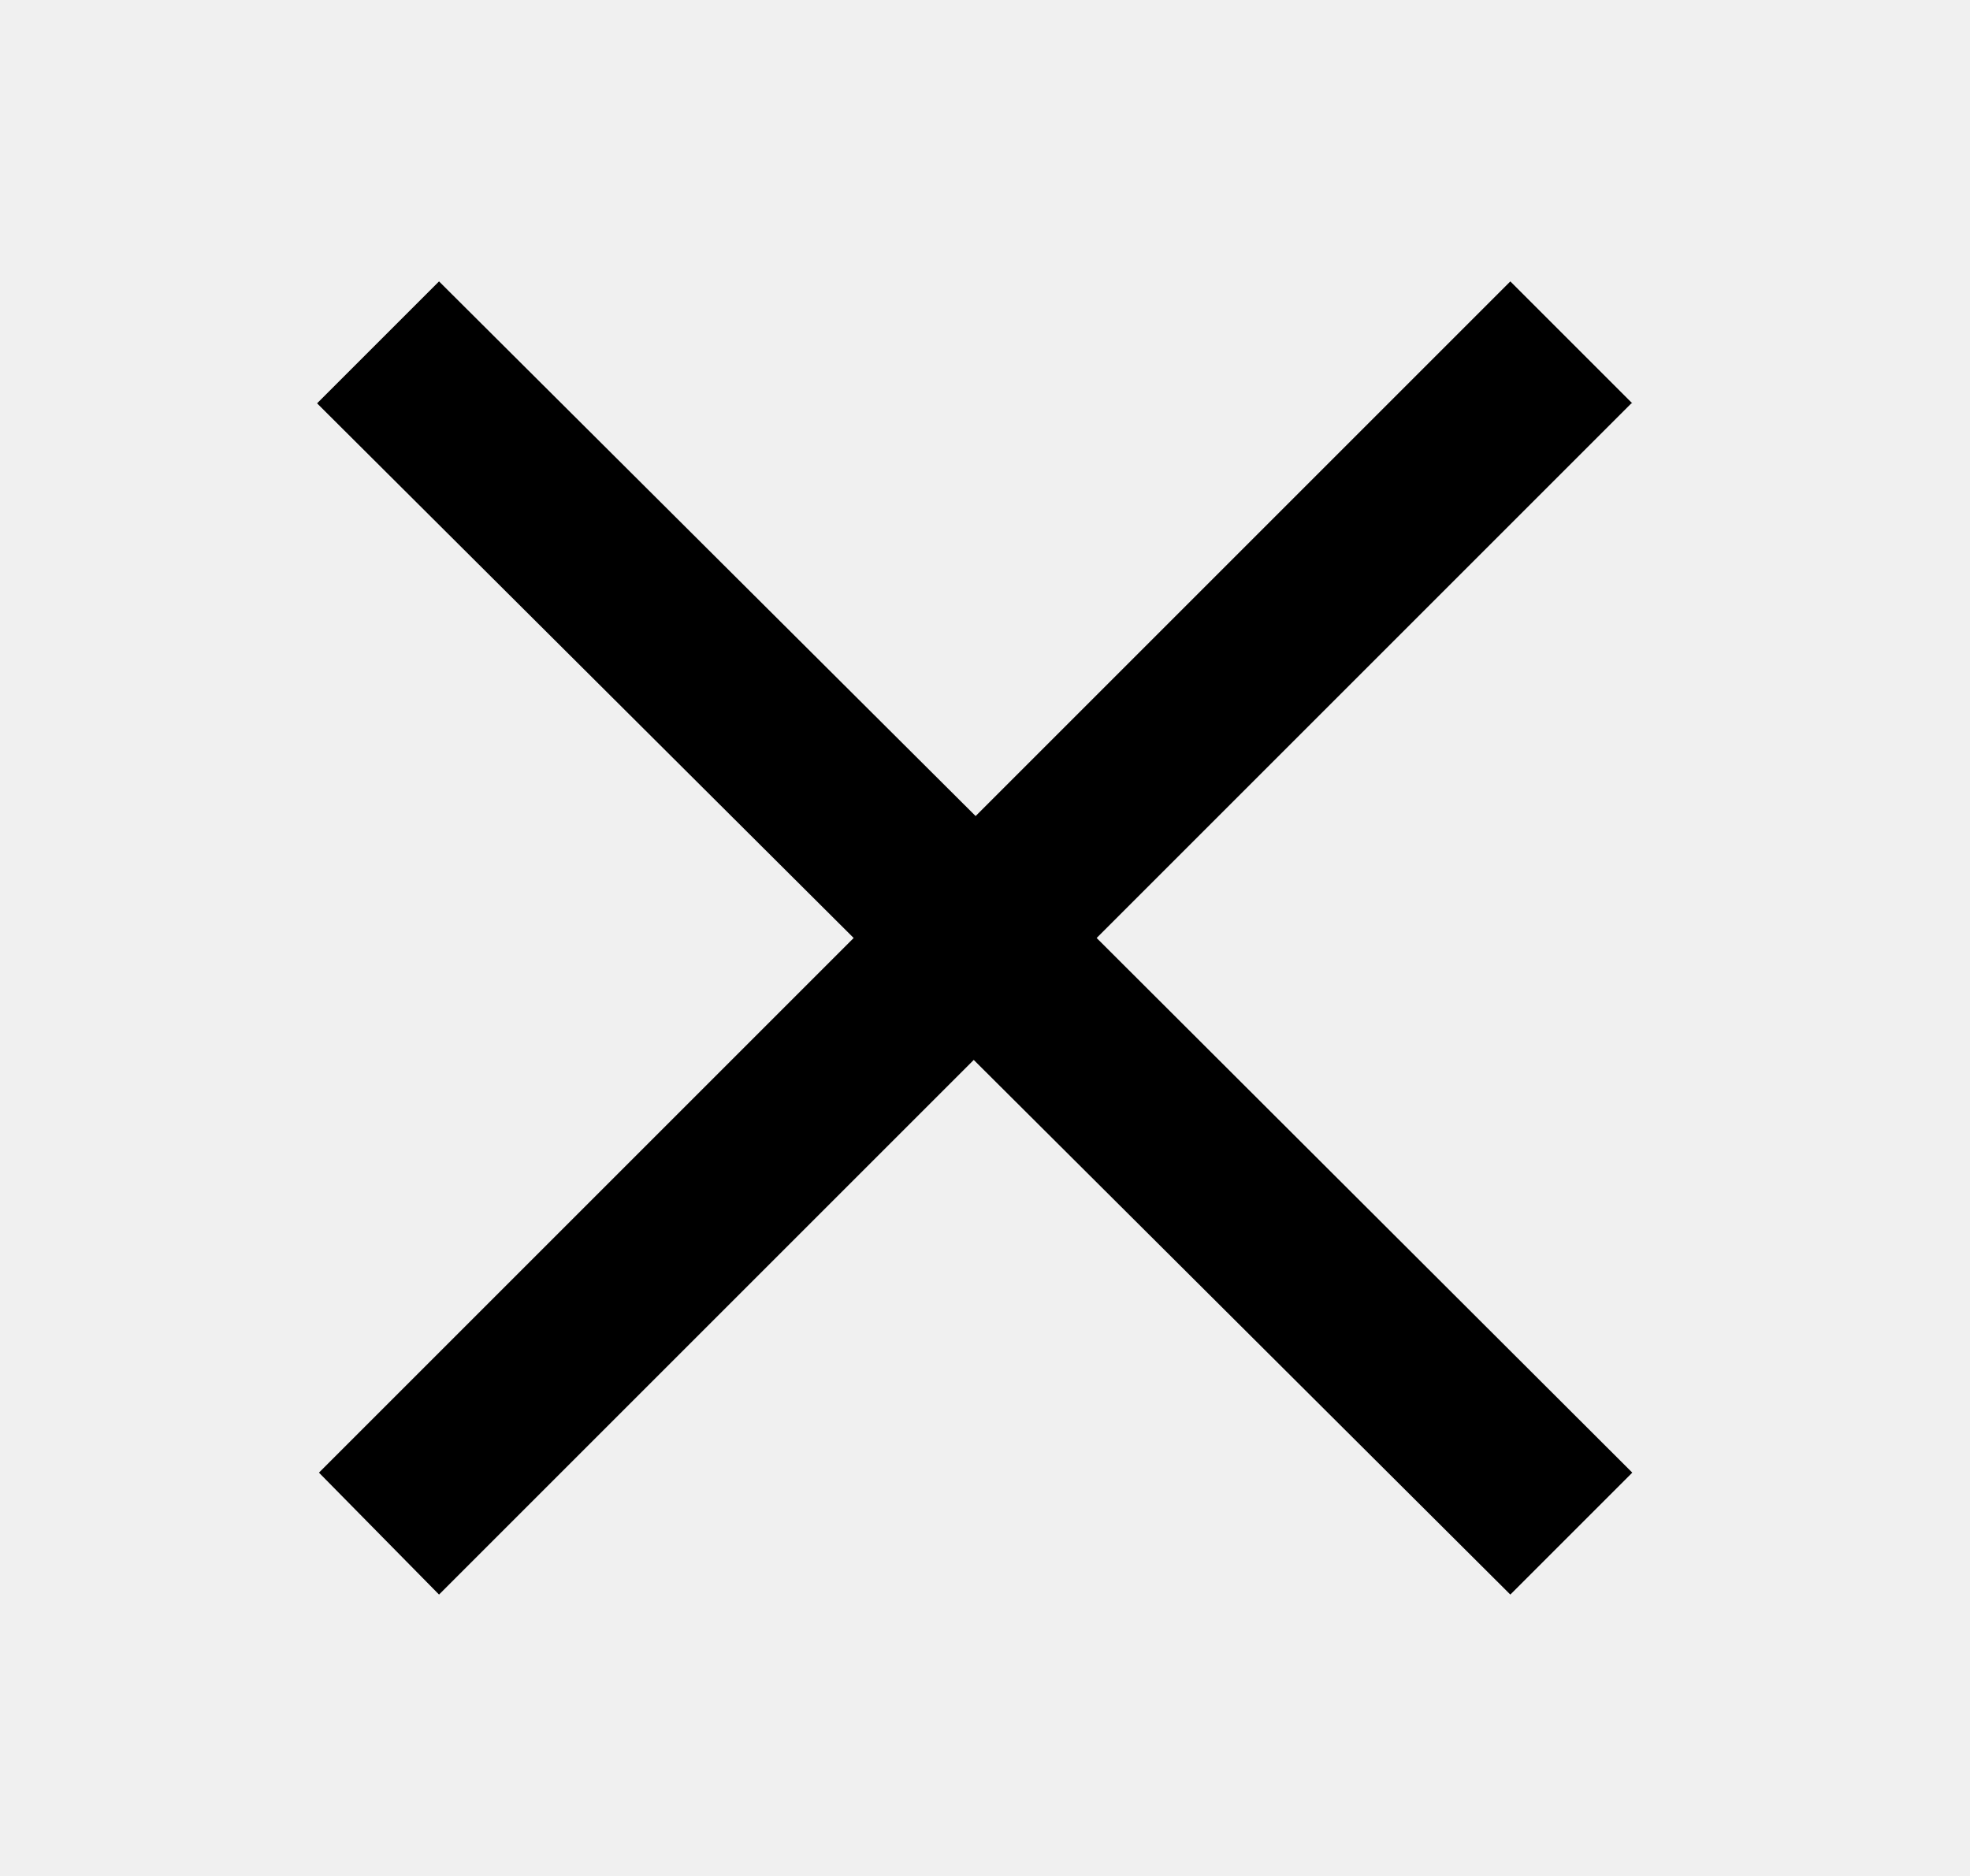
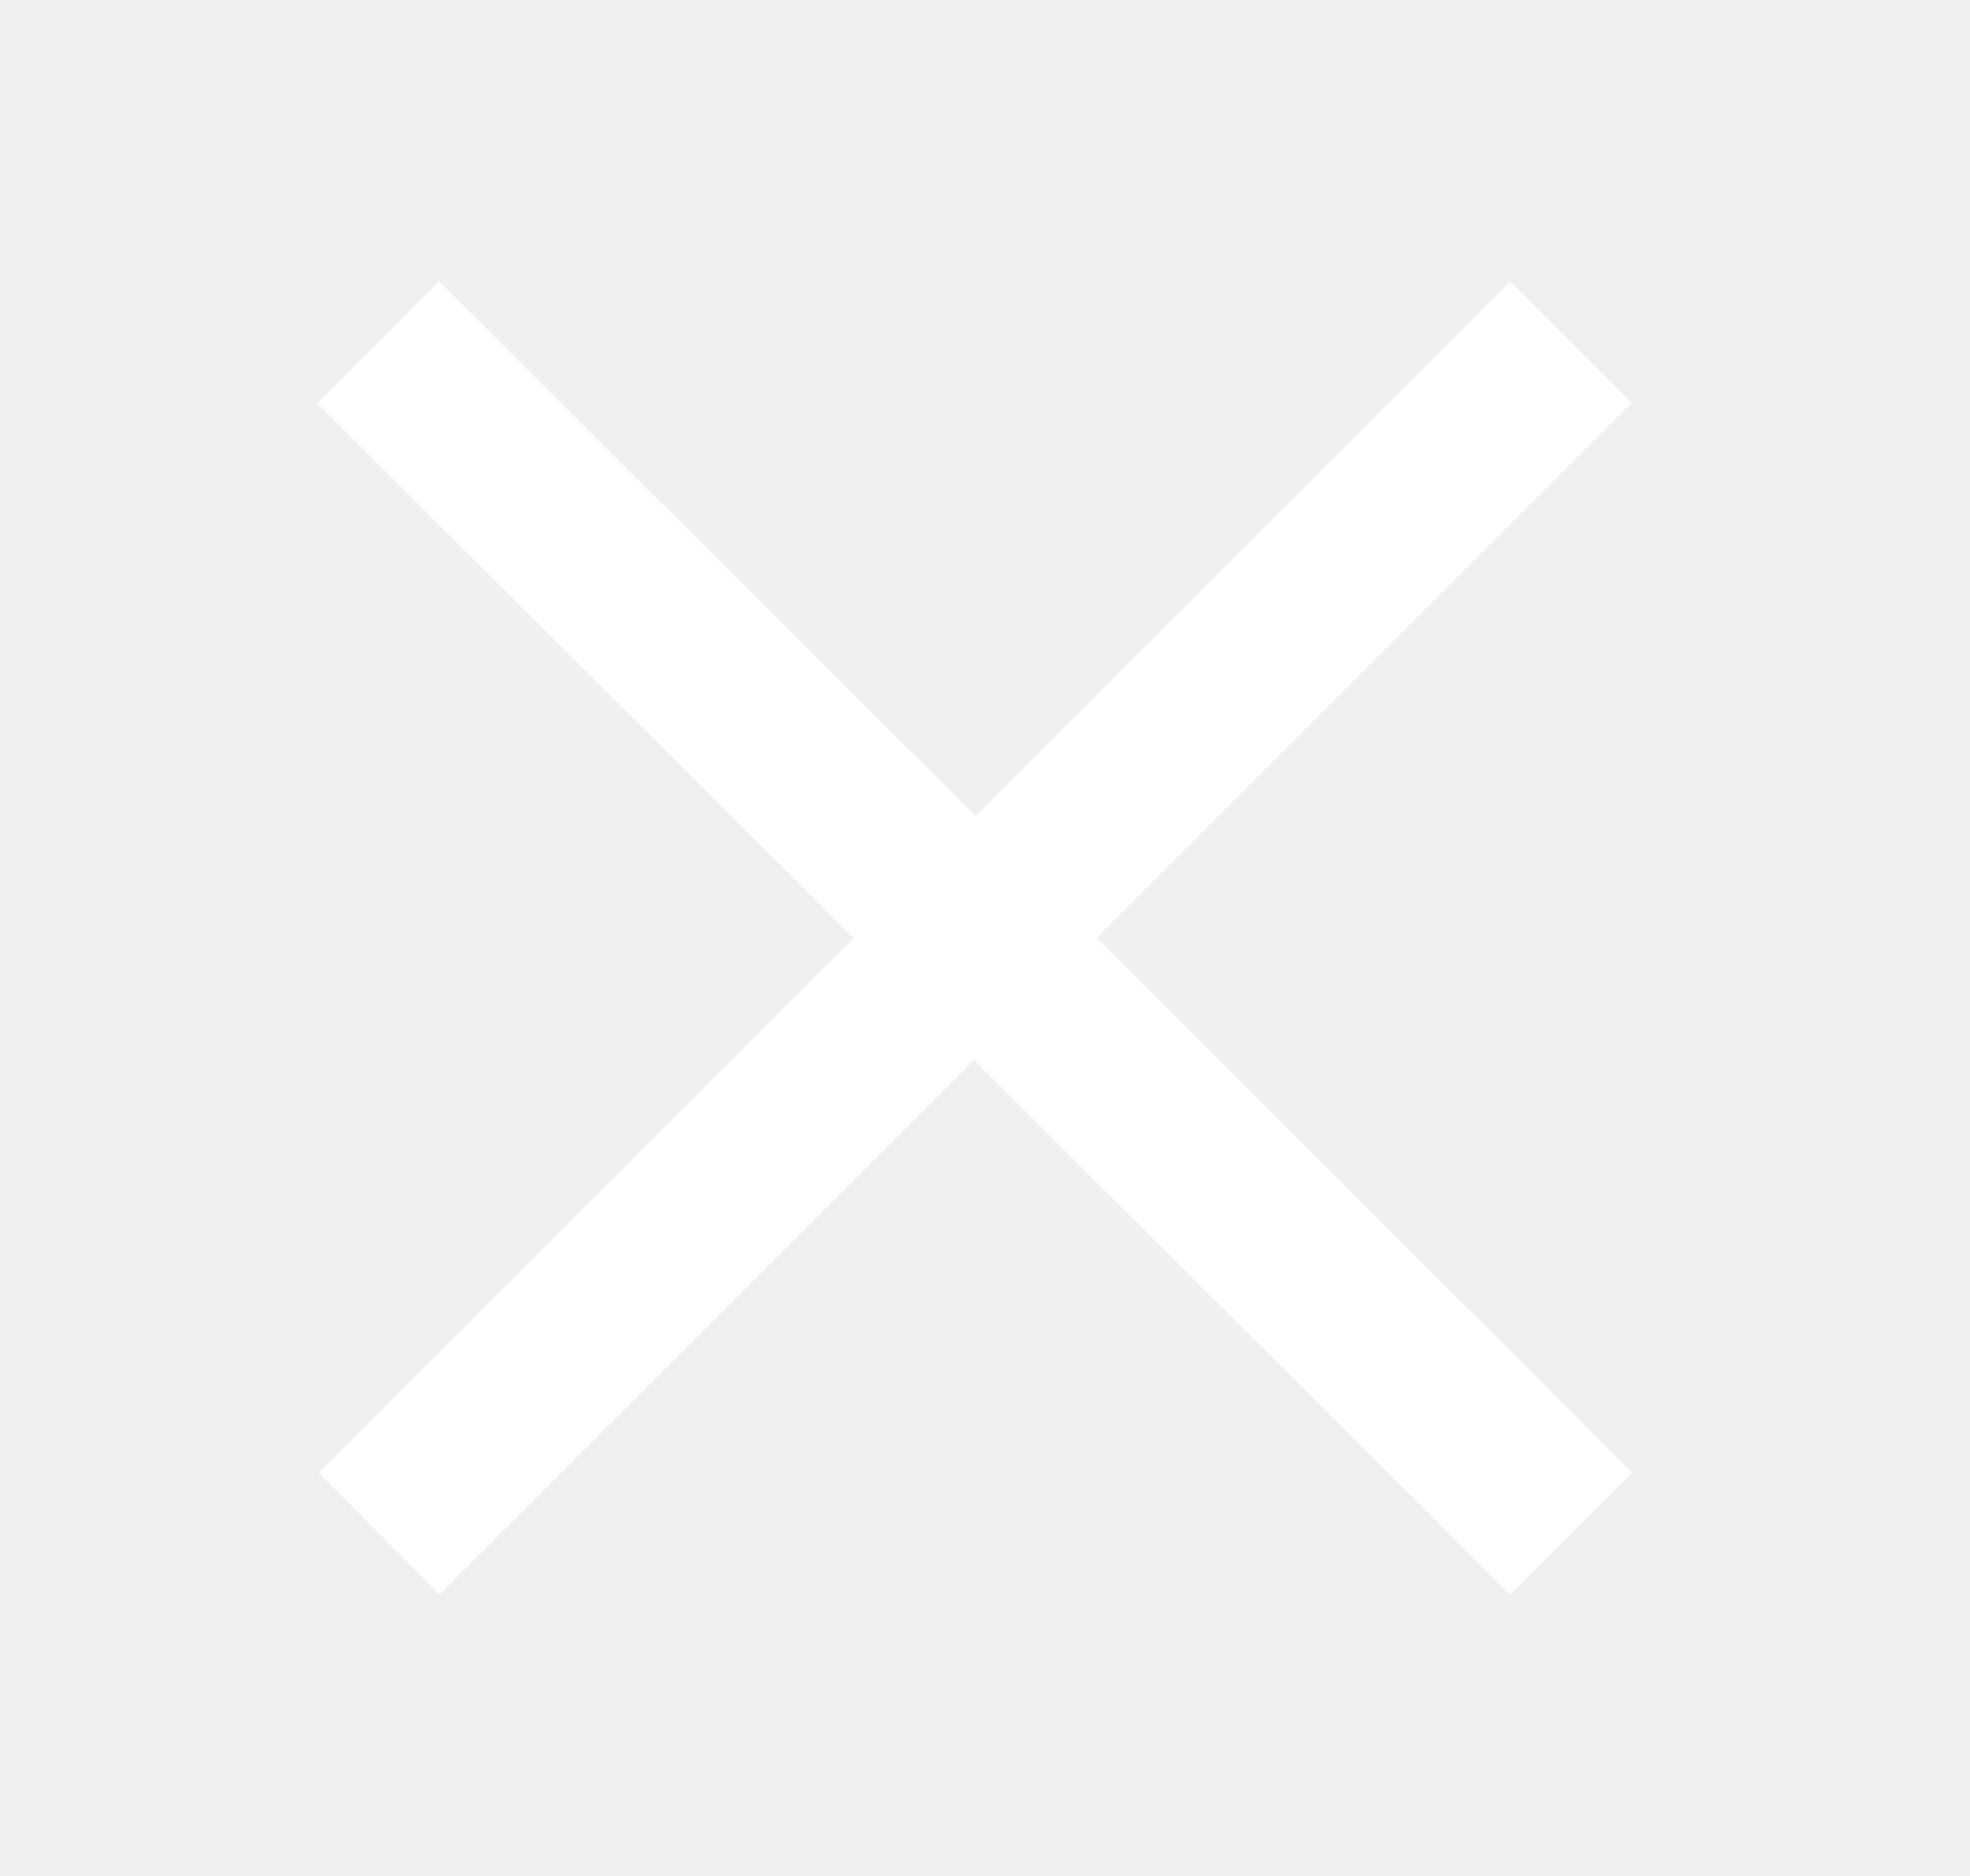
- <svg xmlns="http://www.w3.org/2000/svg" width="21" height="20" fill="none">
-   <path fill="#000" d="M17.4 4.3 16.1 3l-5.7 5.7L4.68 3l-1.3 1.3L9.1 10l-5.7 5.7L4.68 17l5.7-5.7L16.1 17l1.3-1.3-5.71-5.7 5.7-5.7Z" />
+ <svg xmlns="http://www.w3.org/2000/svg" width="21" height="20" fill="#ffffff">
+   <path fill="#ffffff;" d="M17.4 4.3 16.1 3l-5.7 5.7L4.68 3l-1.3 1.3L9.1 10l-5.7 5.7L4.68 17l5.7-5.7L16.1 17l1.3-1.3-5.71-5.7 5.7-5.7Z" />
</svg>
